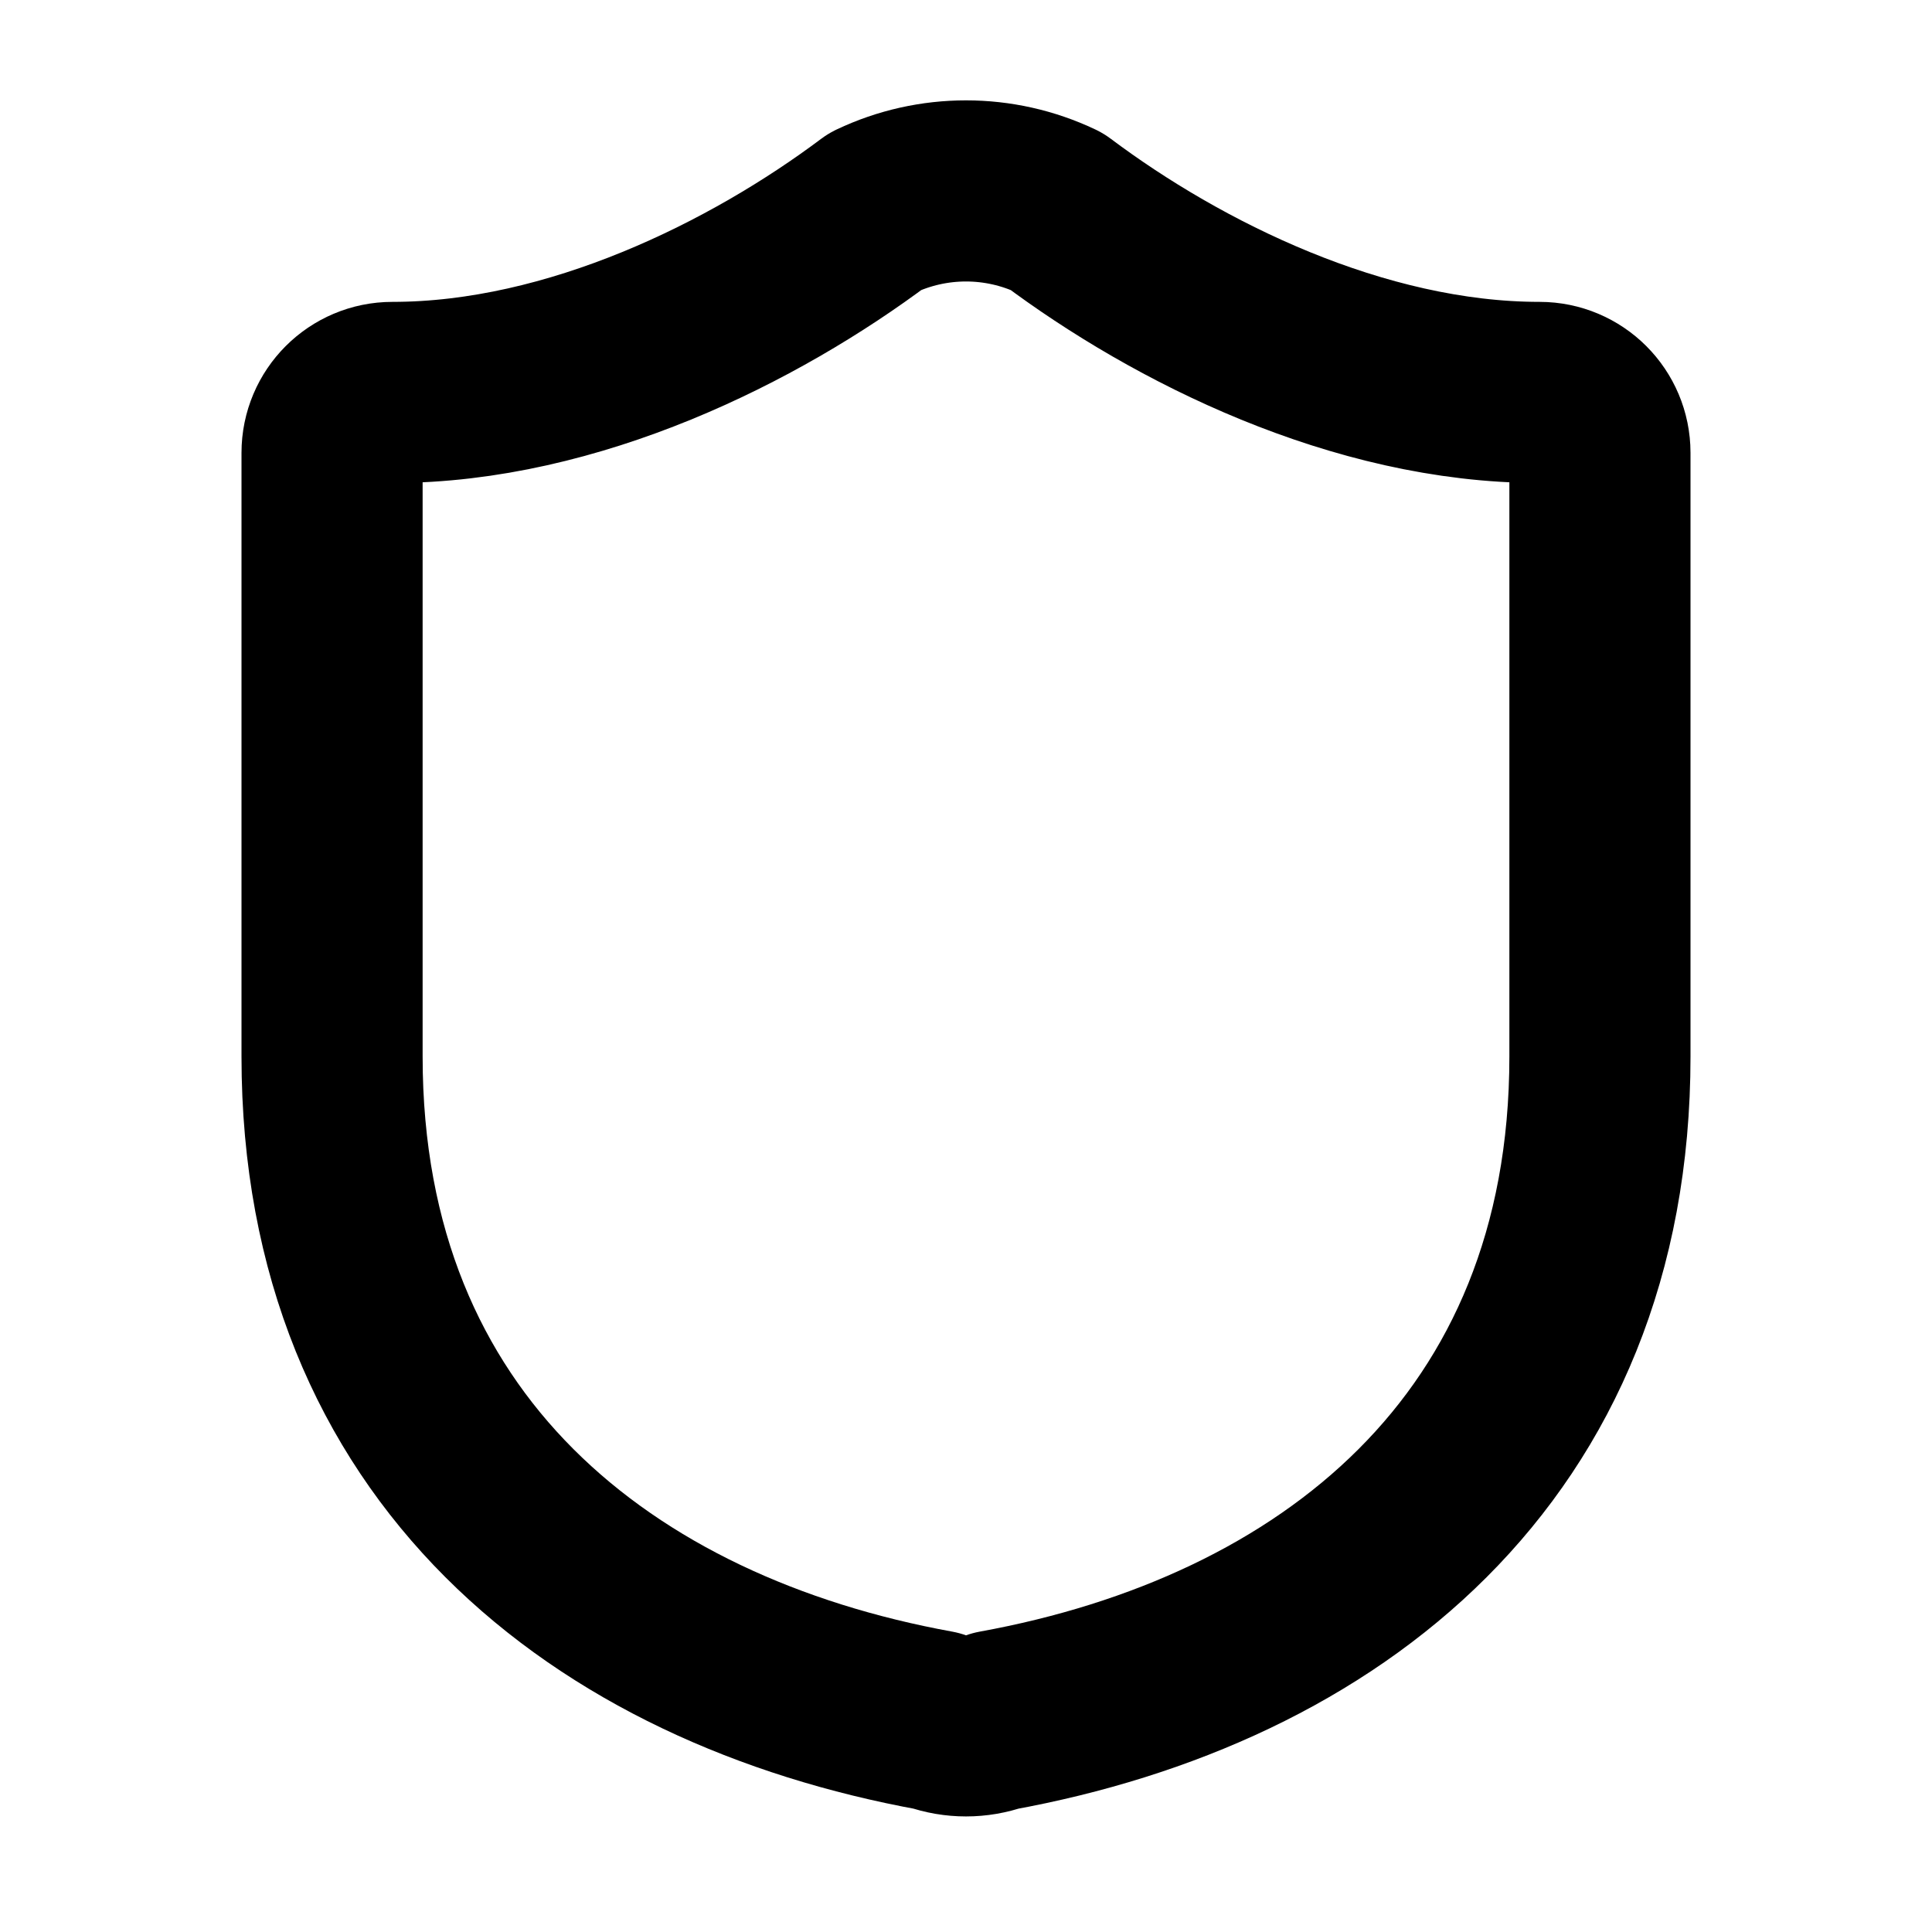
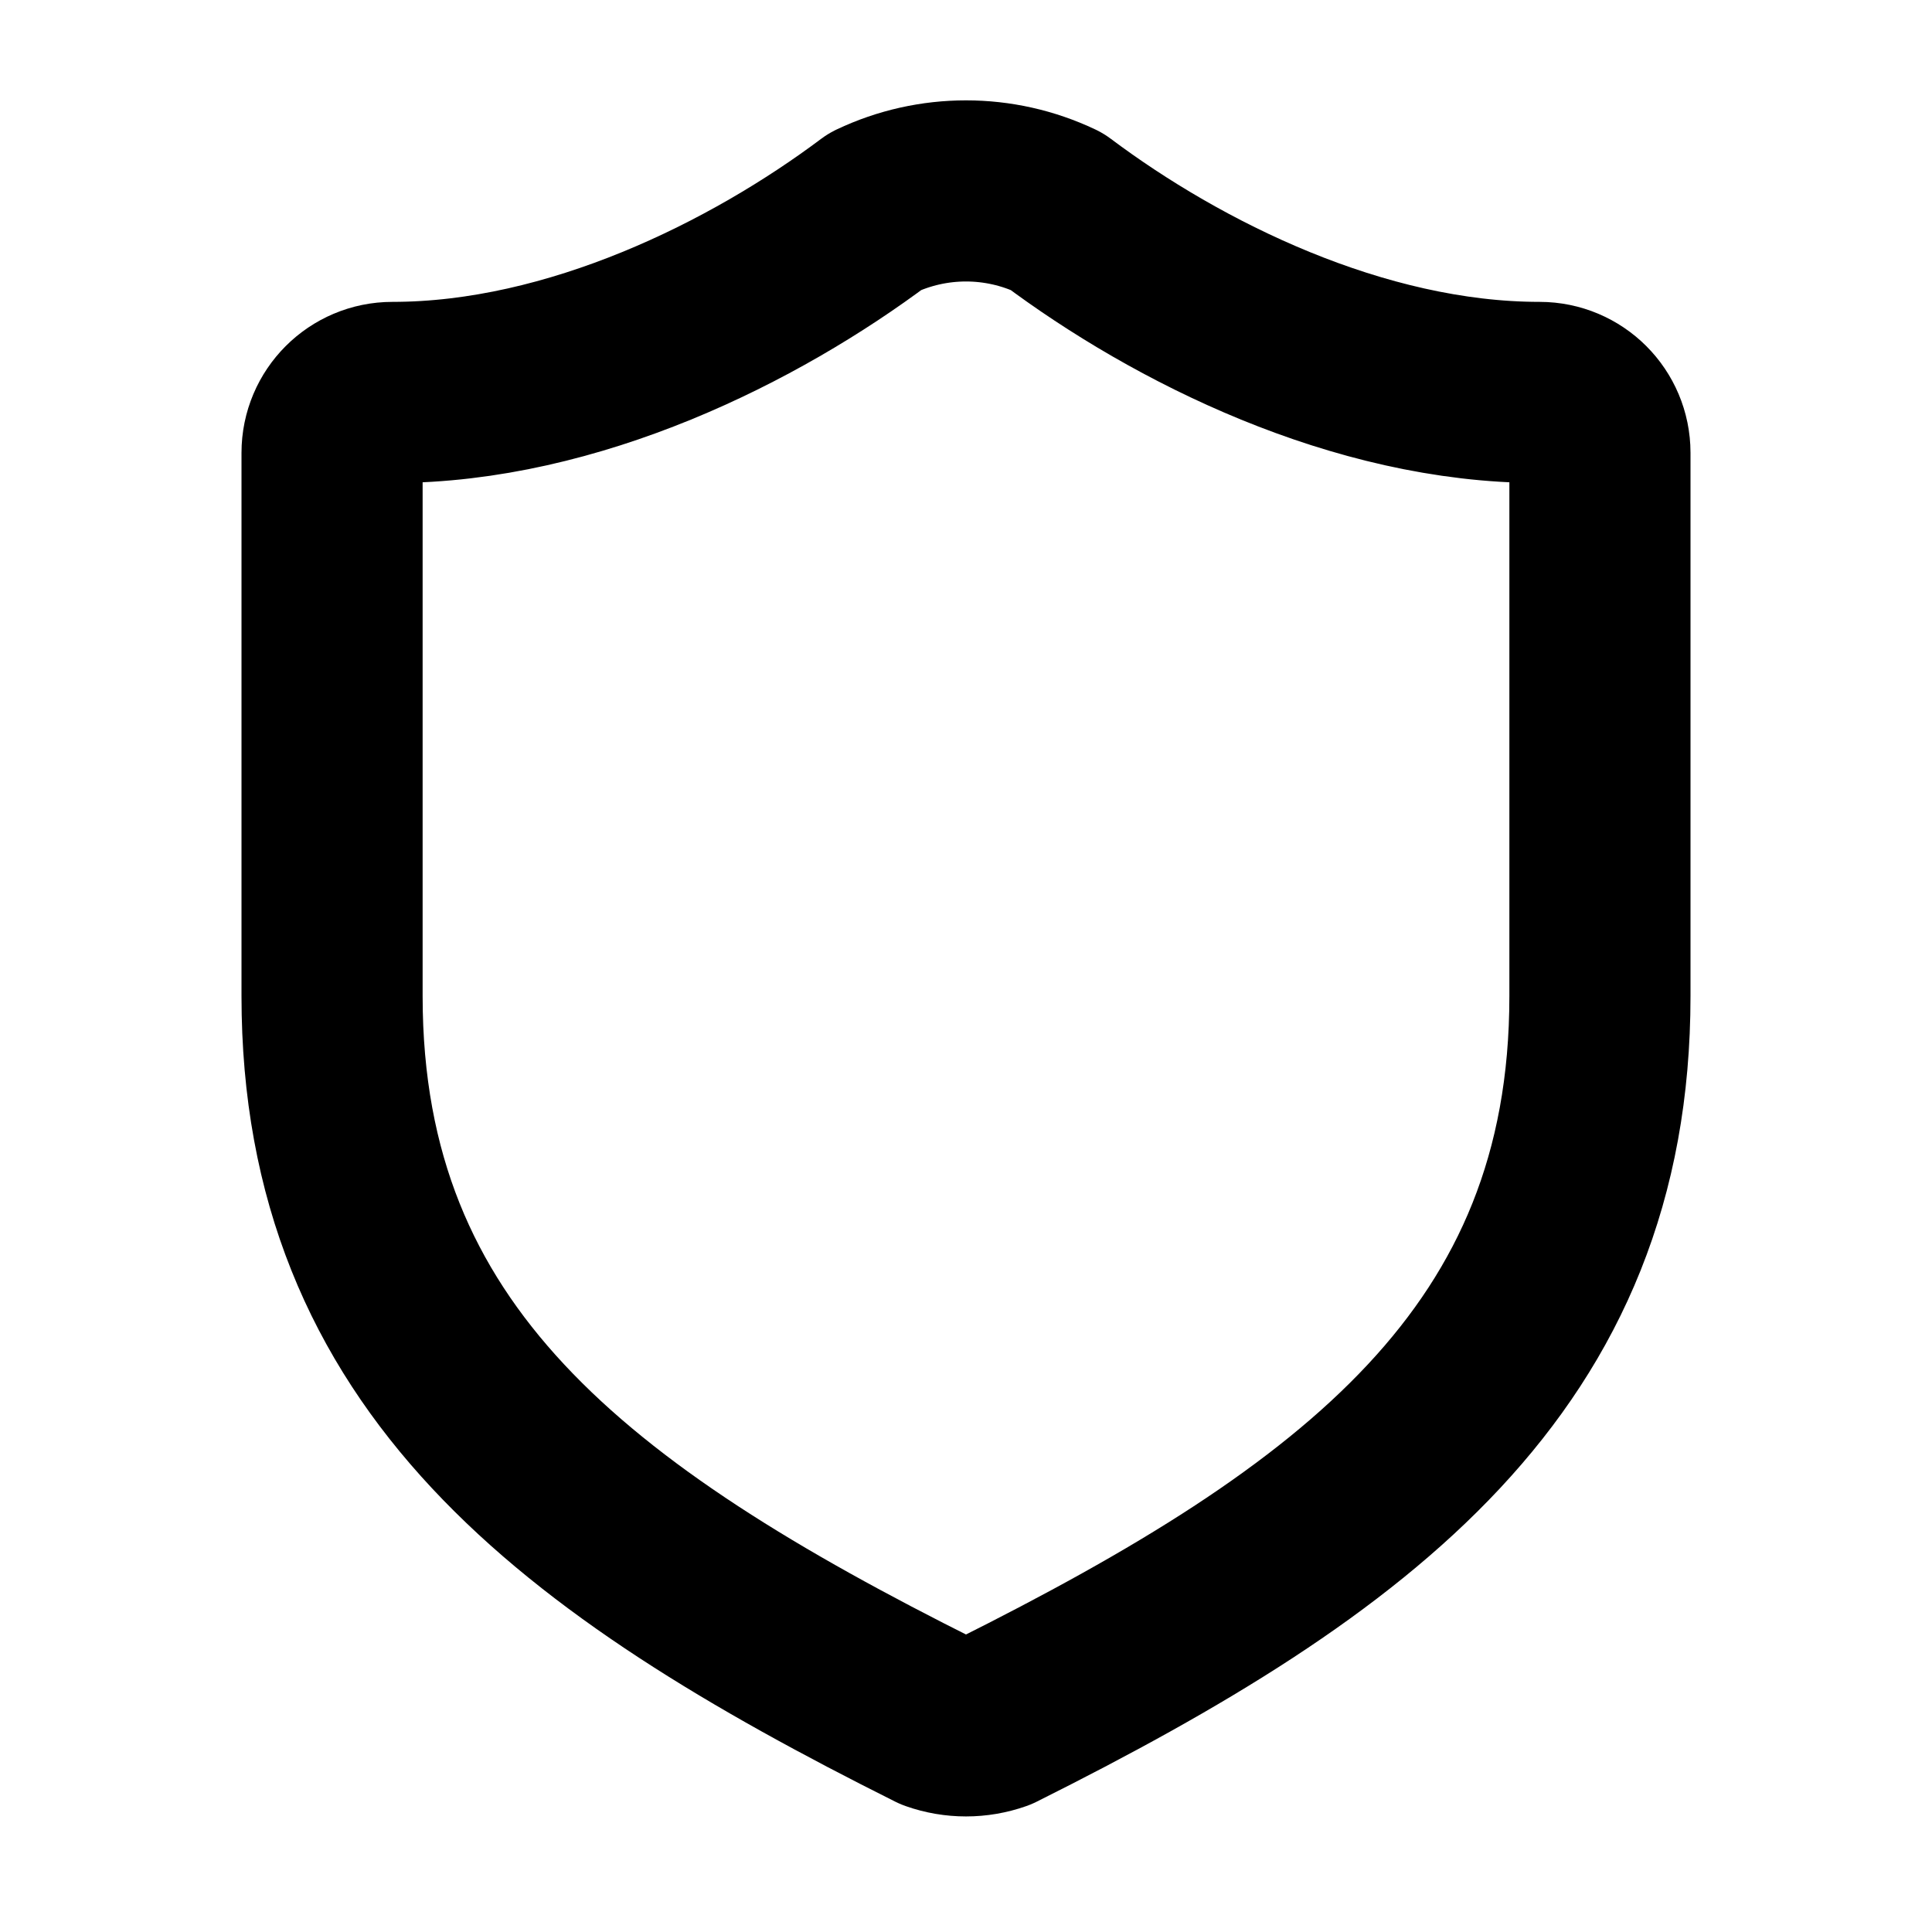
<svg xmlns="http://www.w3.org/2000/svg" width="16" height="16" viewBox="0 0 16 16" fill="none" stroke="currentColor" stroke-width="1.5" stroke-linecap="round" stroke-linejoin="round">
-   <path d="M13.25 8.75C13.25 12 11 13.75 8.25 14.25A.75.75 0 0 1 7.75 14.25C5 13.75 2.75 12 2.75 8.75L2.75 3.75A.5.5 0 0 1 3.25 3.25C4.75 3.25 6.25 2.5 7.25 1.75A1.75 1.75 0 0 1 8.75 1.75C9.75 2.5 11.25 3.25 12.75 3.25A.5.5 0 0 1 13.25 3.75Z" />
+   <path d="M13.25 8.25C13.25 11.25 11.25 12.75 8.25 14.25A.75.75 0 0 1 7.75 14.25C4.75 12.75 2.75 11.25 2.75 8.25L2.75 3.75A.5.5 0 0 1 3.25 3.25C4.75 3.25 6.25 2.5 7.25 1.75A1.75 1.75 0 0 1 8.75 1.75C9.75 2.5 11.25 3.25 12.75 3.25A.5.5 0 0 1 13.25 3.75Z" />
</svg>
